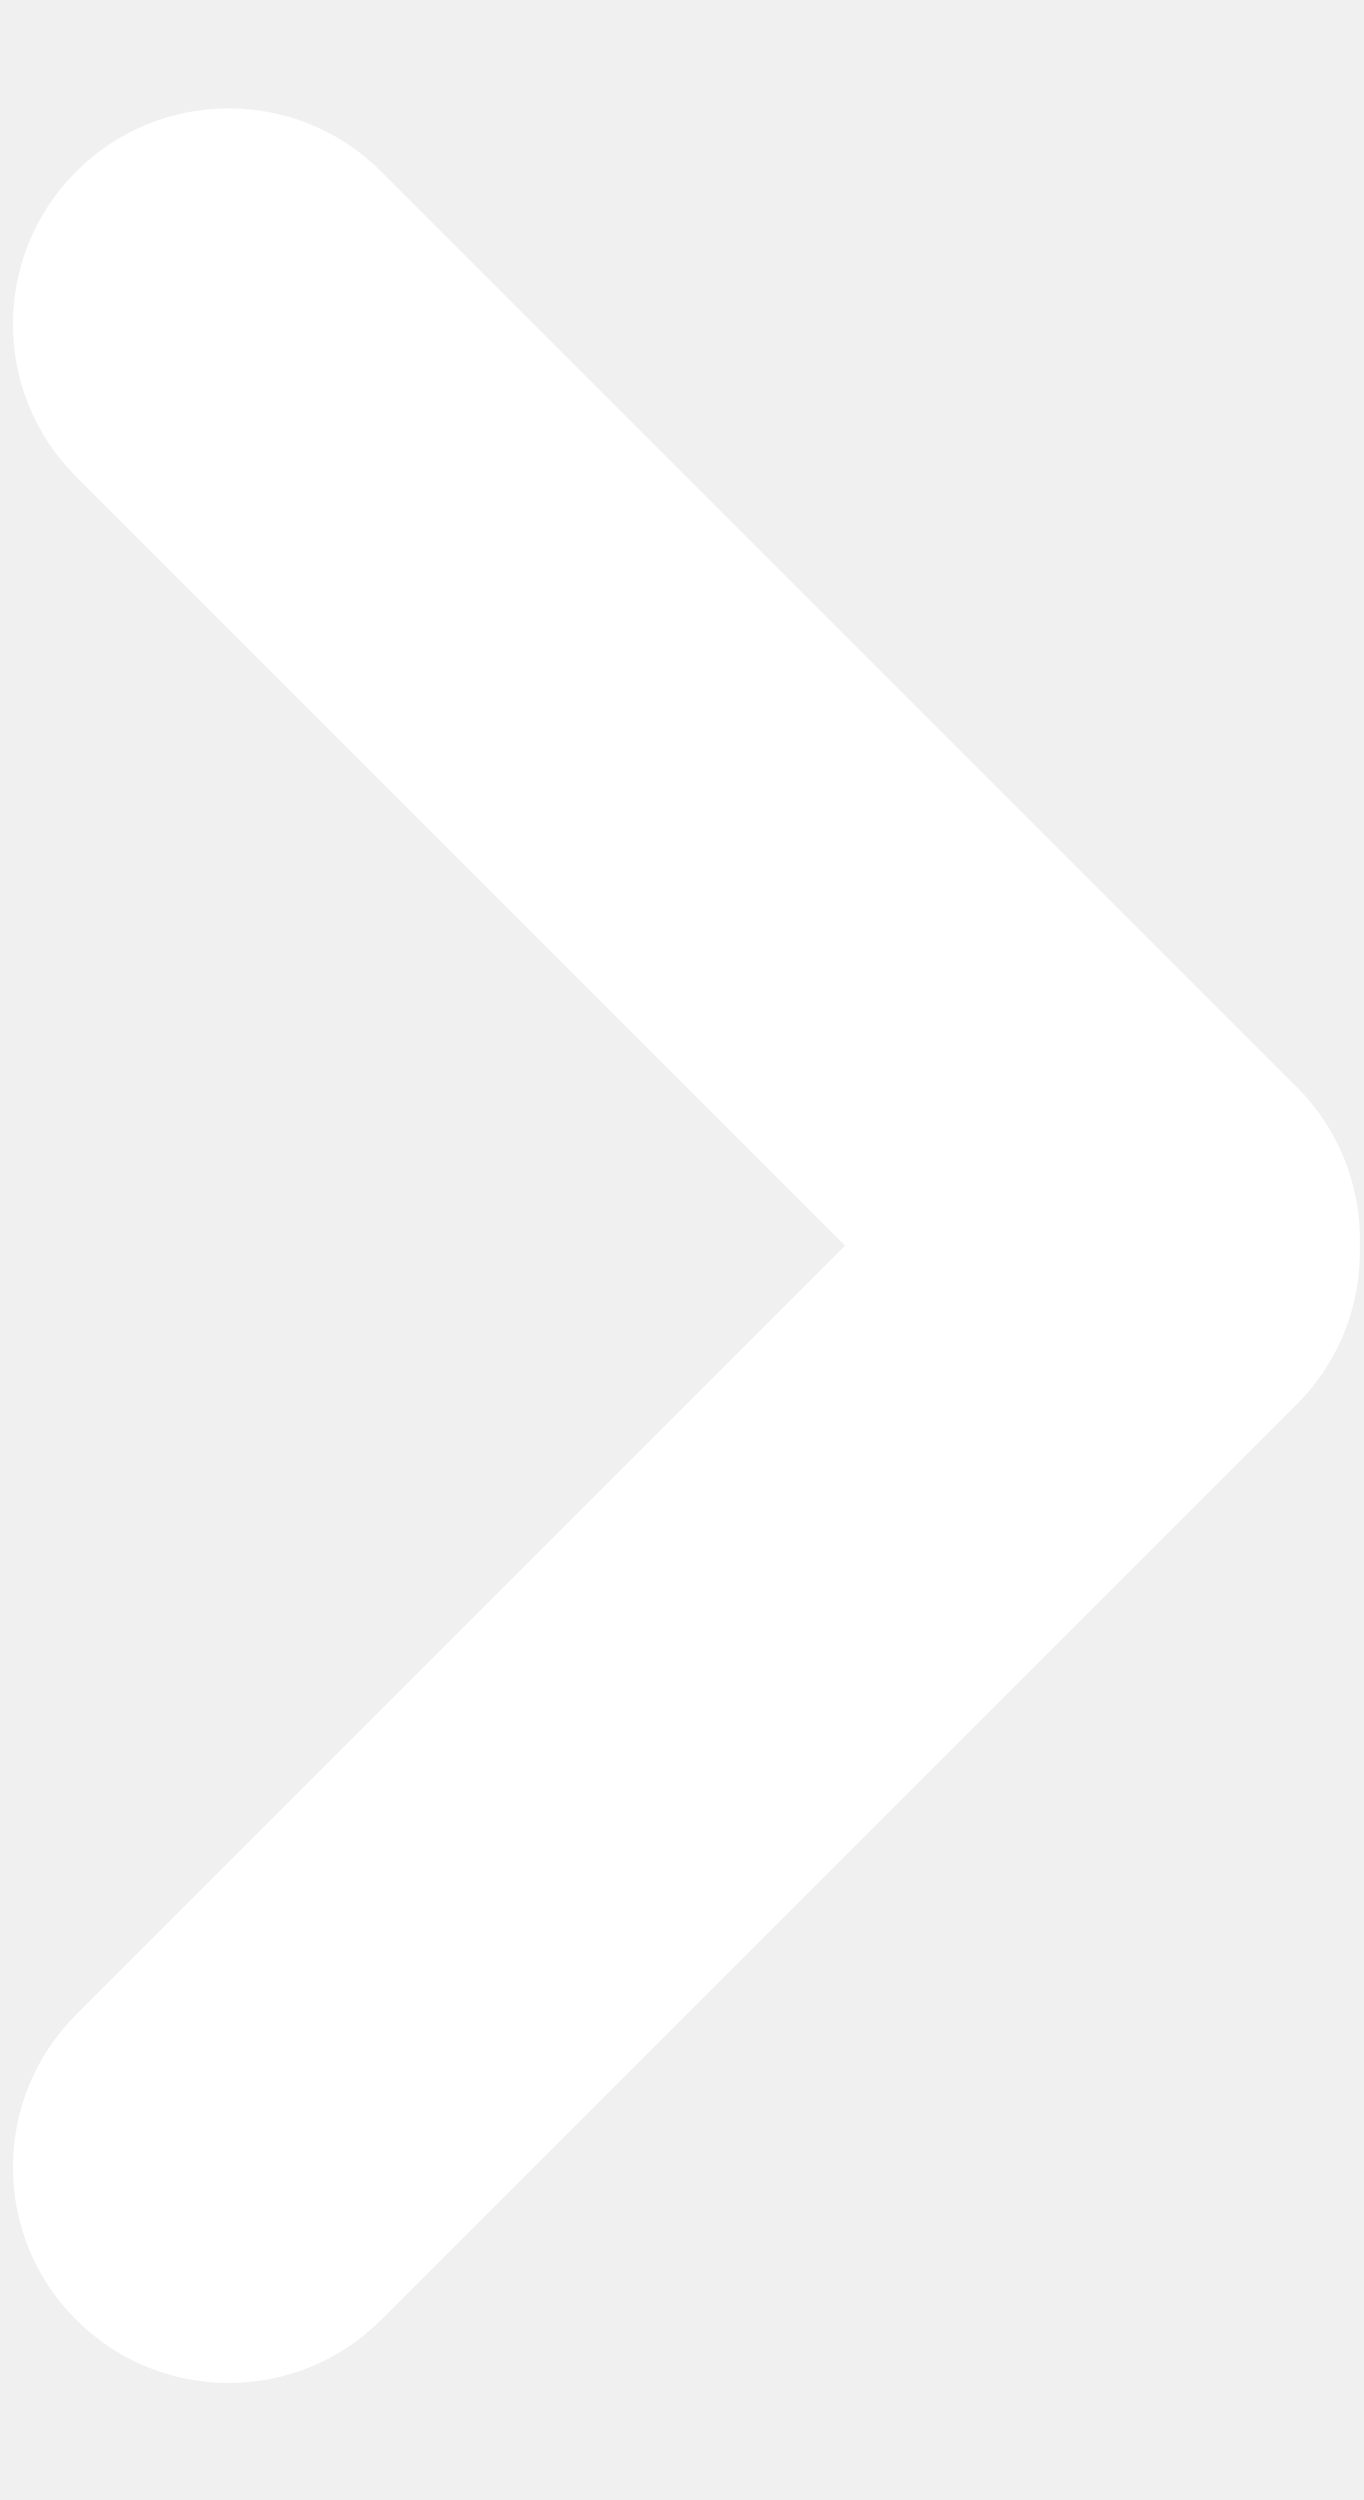
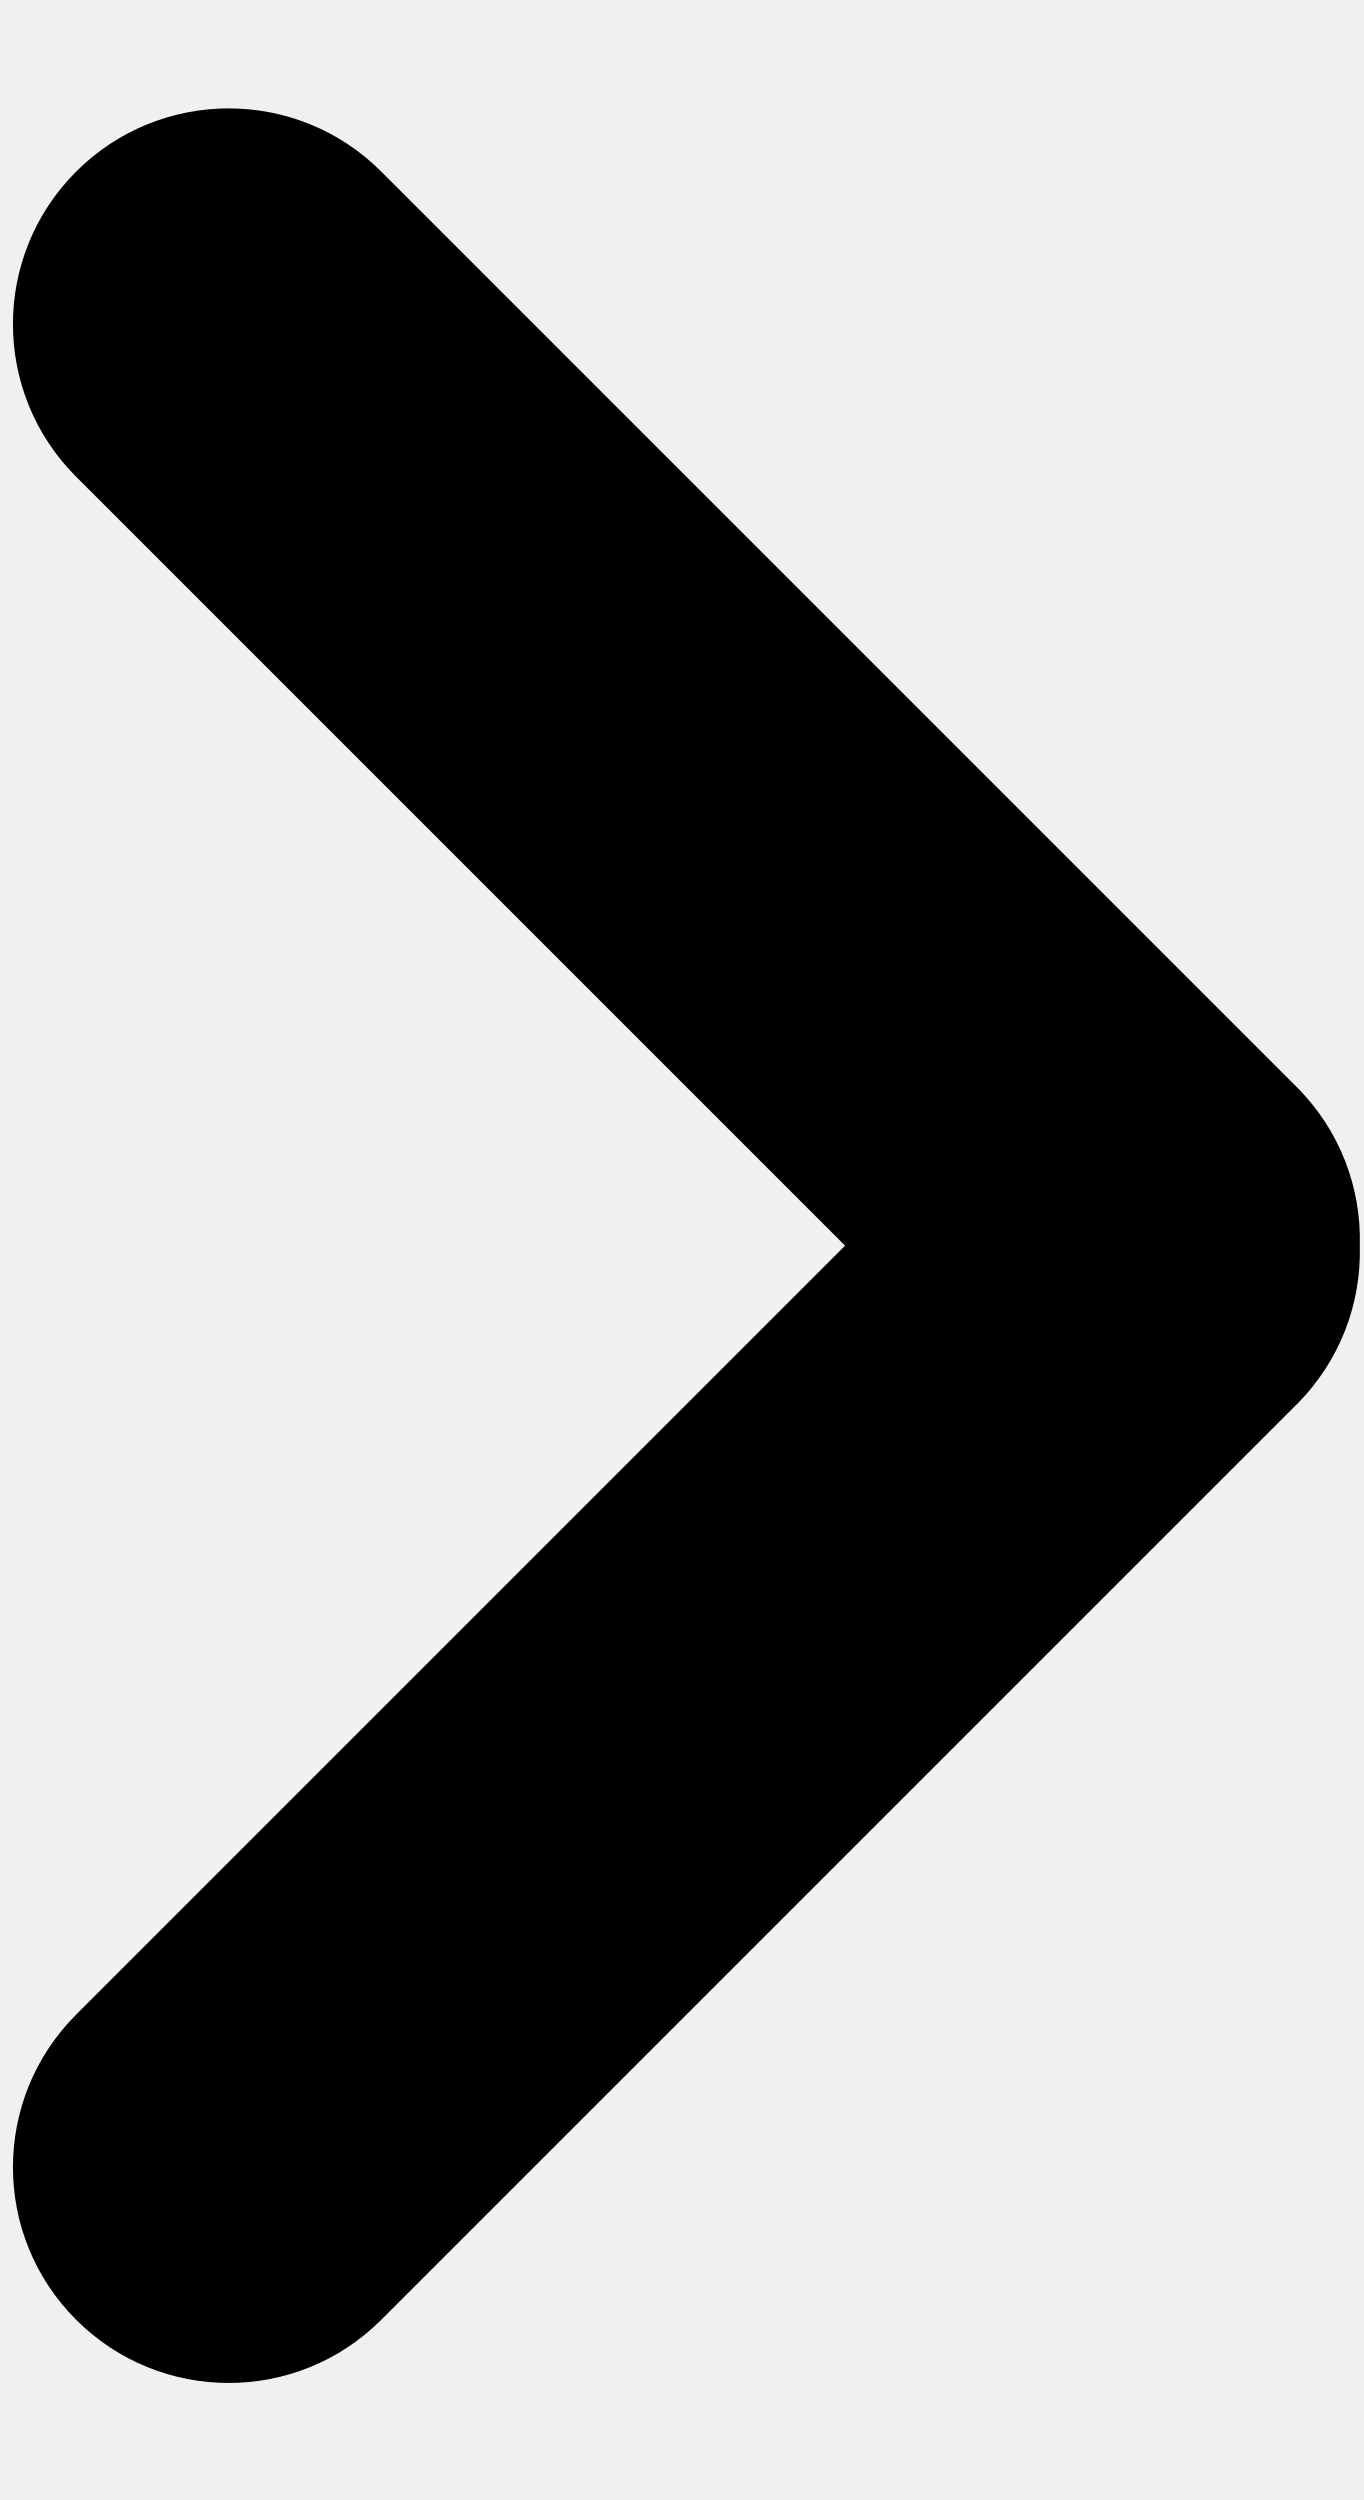
<svg xmlns="http://www.w3.org/2000/svg" width="6px" height="11px" viewBox="0 0 79 133" version="1.1">
-   <g id="Page-1" stroke="none" stroke-width="1" fill="none" fill-rule="evenodd">
-     <g id="Letter" transform="translate(-293, -69)" fill="#FFFFFF">
-       <g id="Combined-Shape-3" transform="translate(235, 64)">
-         <path d="M33.5,21 C40.404,21 46,26.596 46,33.5 L46,96.5 L109,96.5 C115.904,96.5 121.5,102.096 121.5,109 C121.5,115.904 115.904,121.5 109,121.5 L34,121.5 C30.421,121.5 27.193,119.996 24.915,117.585 C22.504,115.307 21,112.079 21,108.5 L21,33.5 C21,26.596 26.596,21 33.5,21 Z" id="Combined-Shape" transform="translate(71.25, 71.25) rotate(-135) translate(-71.25, -71.25) " />
+   <g stroke="none" stroke-width="1" fill="none" fill-rule="evenodd">
+     <g transform="translate(-293, -69)" fill="currentColor">
+       <g transform="translate(235, 64)">
+         <path d="M33.5,21 C40.404,21 46,26.596 46,33.5 L46,96.5 L109,96.5 C115.904,96.5 121.5,102.096 121.5,109 C121.5,115.904 115.904,121.5 109,121.5 L34,121.5 C30.421,121.5 27.193,119.996 24.915,117.585 C22.504,115.307 21,112.079 21,108.5 L21,33.5 C21,26.596 26.596,21 33.5,21 Z" transform="translate(71.25, 71.25) rotate(-135) translate(-71.25, -71.25) " />
      </g>
    </g>
  </g>
</svg>
